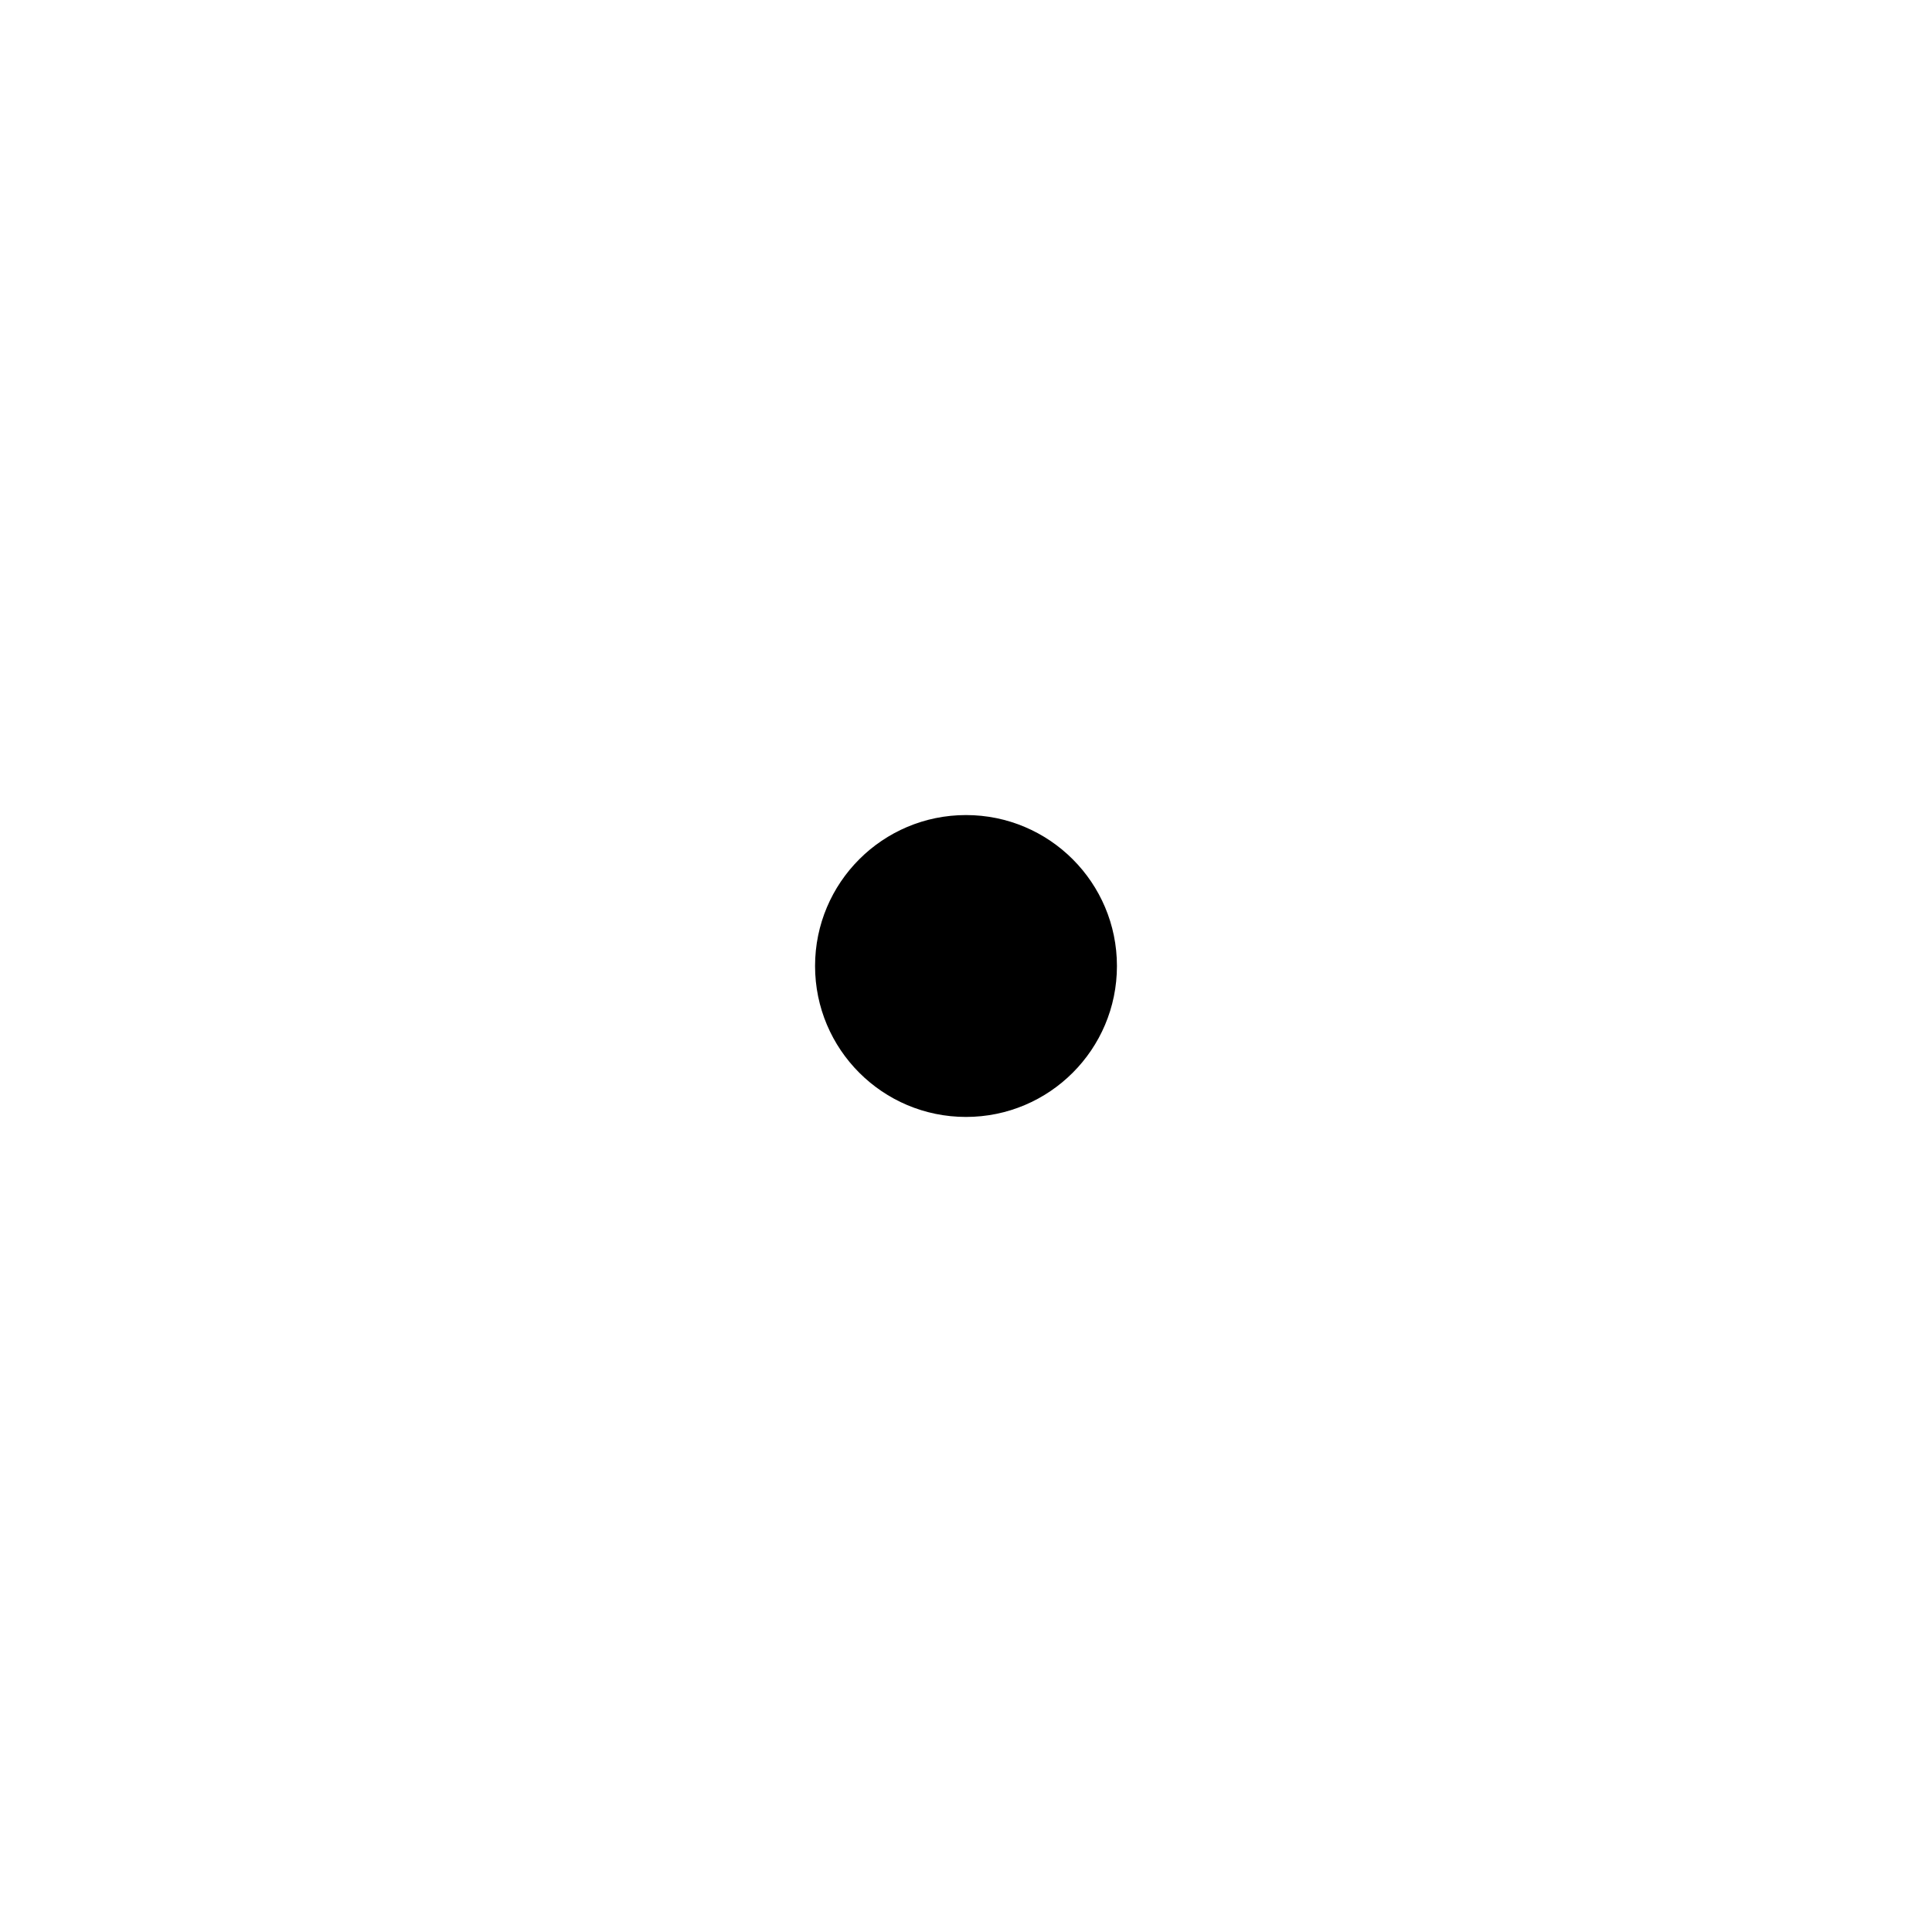
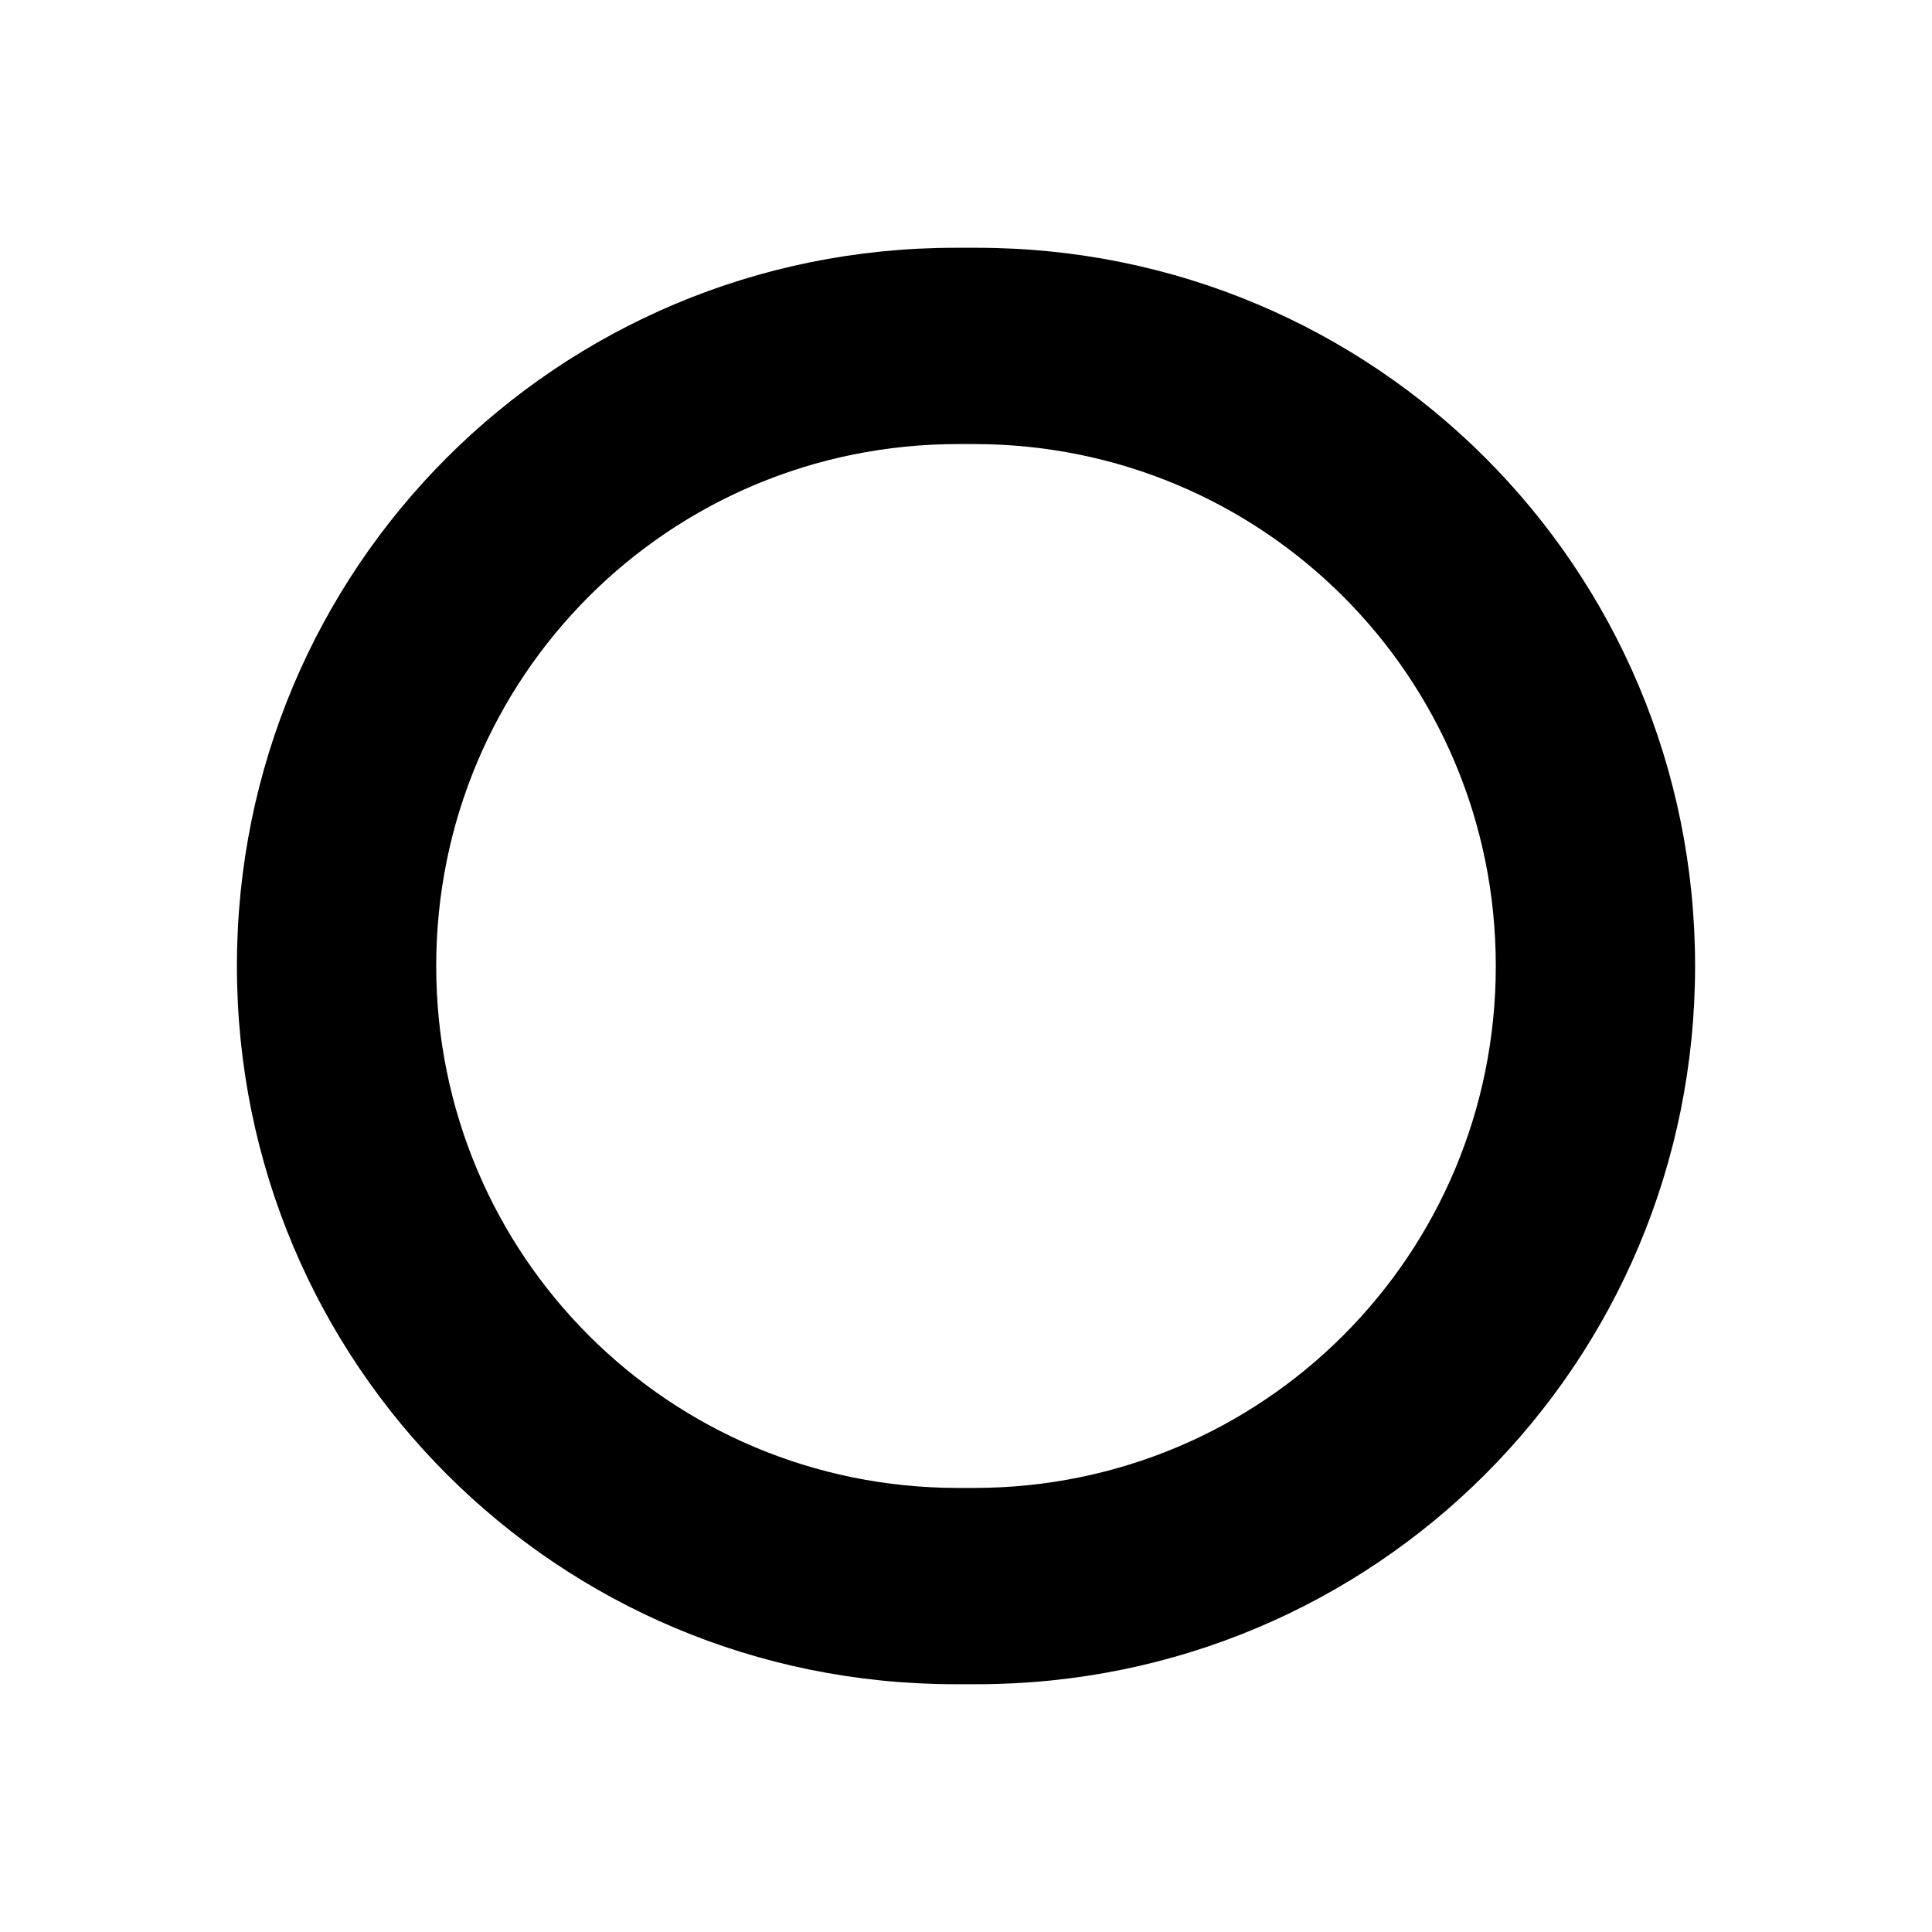
- <svg xmlns="http://www.w3.org/2000/svg" width="32" height="32" viewBox="0 0 32 32">
-   <circle cx="16" cy="16" r="11" fill="none" stroke="@@MUTED@@" stroke-width="4" />
-   <path d="M 16,5 A 11,11 0 1,1 5,16" fill="none" stroke="@@PRIMARY@@" stroke-width="4" stroke-linecap="round" />
-   <circle cx="16" cy="16" r="2.5" fill="@@PRIMARY@@" />
+ <svg xmlns="http://www.w3.org/2000/svg" xmlns:xlink="http://www.w3.org/1999/xlink" width="32" height="32" viewBox="0 0 32 32" version="1.1" id="svg2">
+   <defs id="defs2">
+     <linearGradient id="linearGradient21">
+       <stop style="stop-color:@@PRIMARY@@;stop-opacity:1;" offset="0.203" id="stop22" />
+       <stop style="stop-color:@@SECONDARY@@;stop-opacity:1;" offset="0.372" id="stop23" />
+     </linearGradient>
+     <linearGradient id="swatch8">
+       <stop style="stop-color:#9d4b4b;stop-opacity:1;" offset="0" id="stop8" />
+     </linearGradient>
+     <linearGradient xlink:href="#linearGradient21" id="linearGradient23" x1="7.461" y1="7.461" x2="24.539" y2="24.539" gradientUnits="userSpaceOnUse" />
+   </defs>
+   <path id="rect7" style="fill-opacity:1;stroke-width:1.748;fill:url(#linearGradient23);stroke-dasharray:none" d="M 15.82 4.104 C 9.23 4.104 3.924 9.409 3.924 16 C 3.924 22.591 9.23 27.896 15.82 27.896 L 16.18 27.896 C 22.77 27.896 28.076 22.591 28.076 16 C 28.076 9.409 22.77 4.104 16.18 4.104 L 15.82 4.104 z M 15.869 7.355 L 16.131 7.355 C 20.92 7.355 24.775 11.211 24.775 16 C 24.775 20.789 20.92 24.645 16.131 24.645 L 15.869 24.645 C 11.08 24.645 7.225 20.789 7.225 16 C 7.225 11.211 11.08 7.355 15.869 7.355 z " />
</svg>
